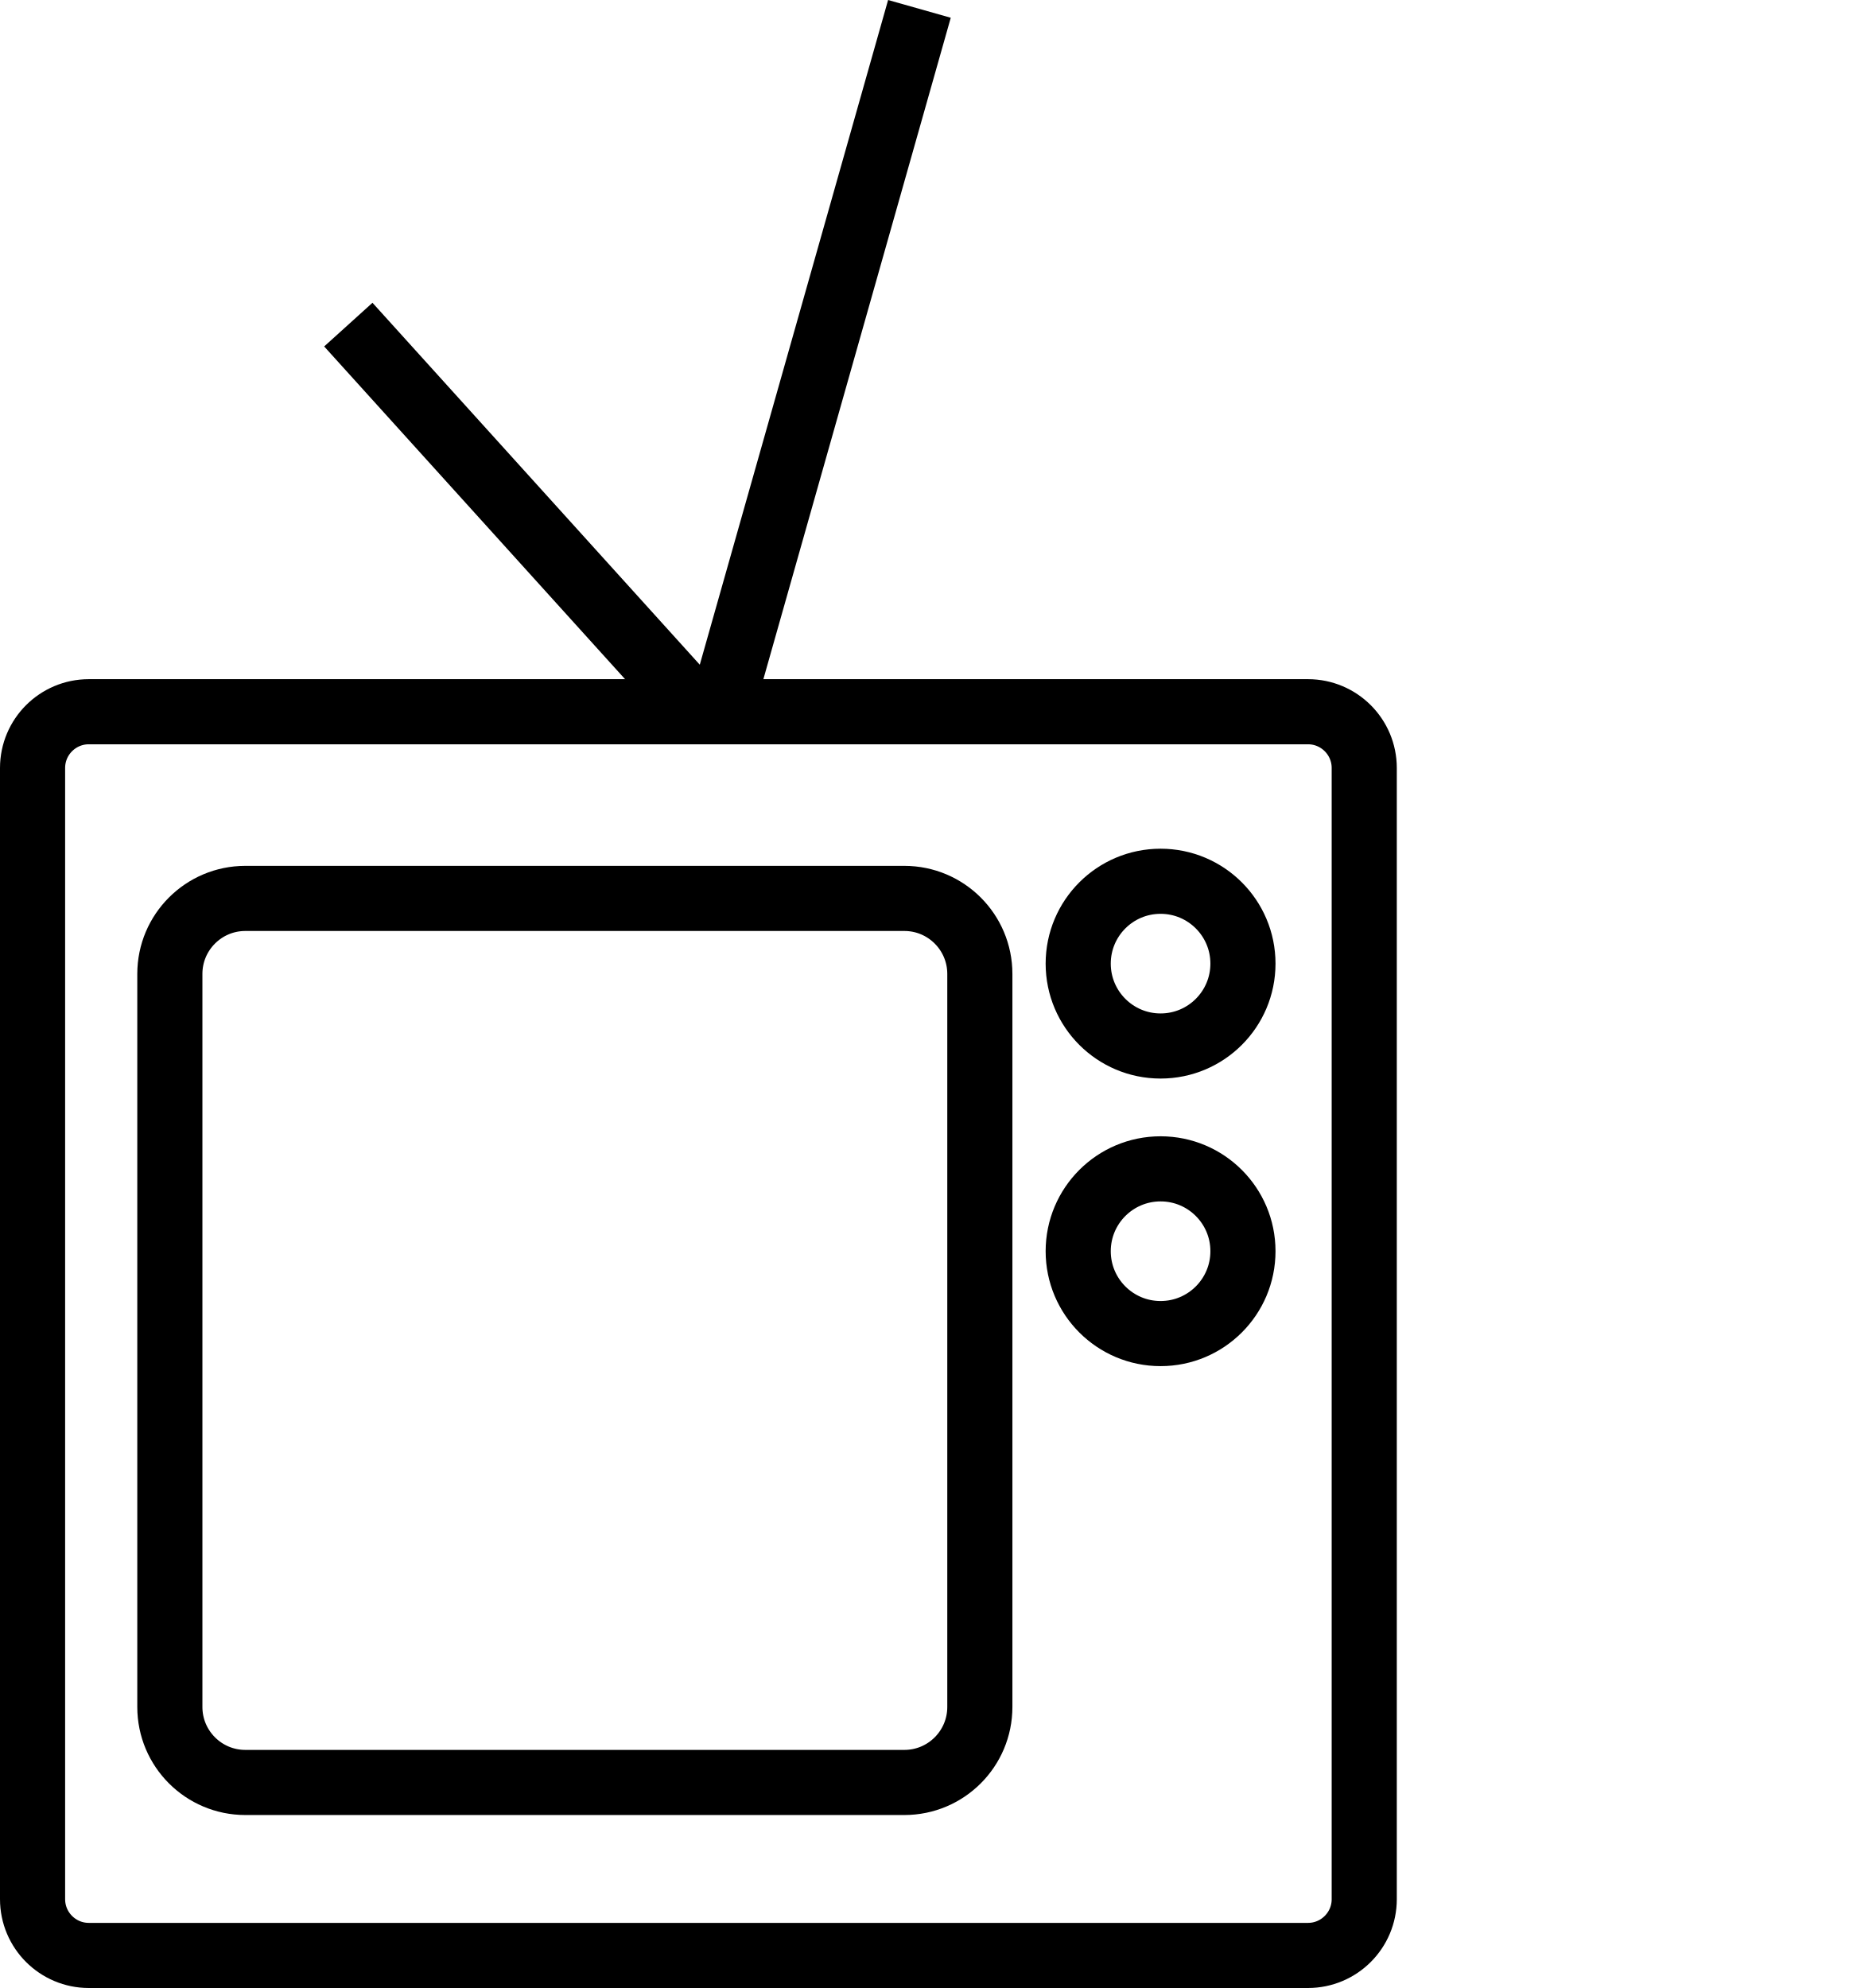
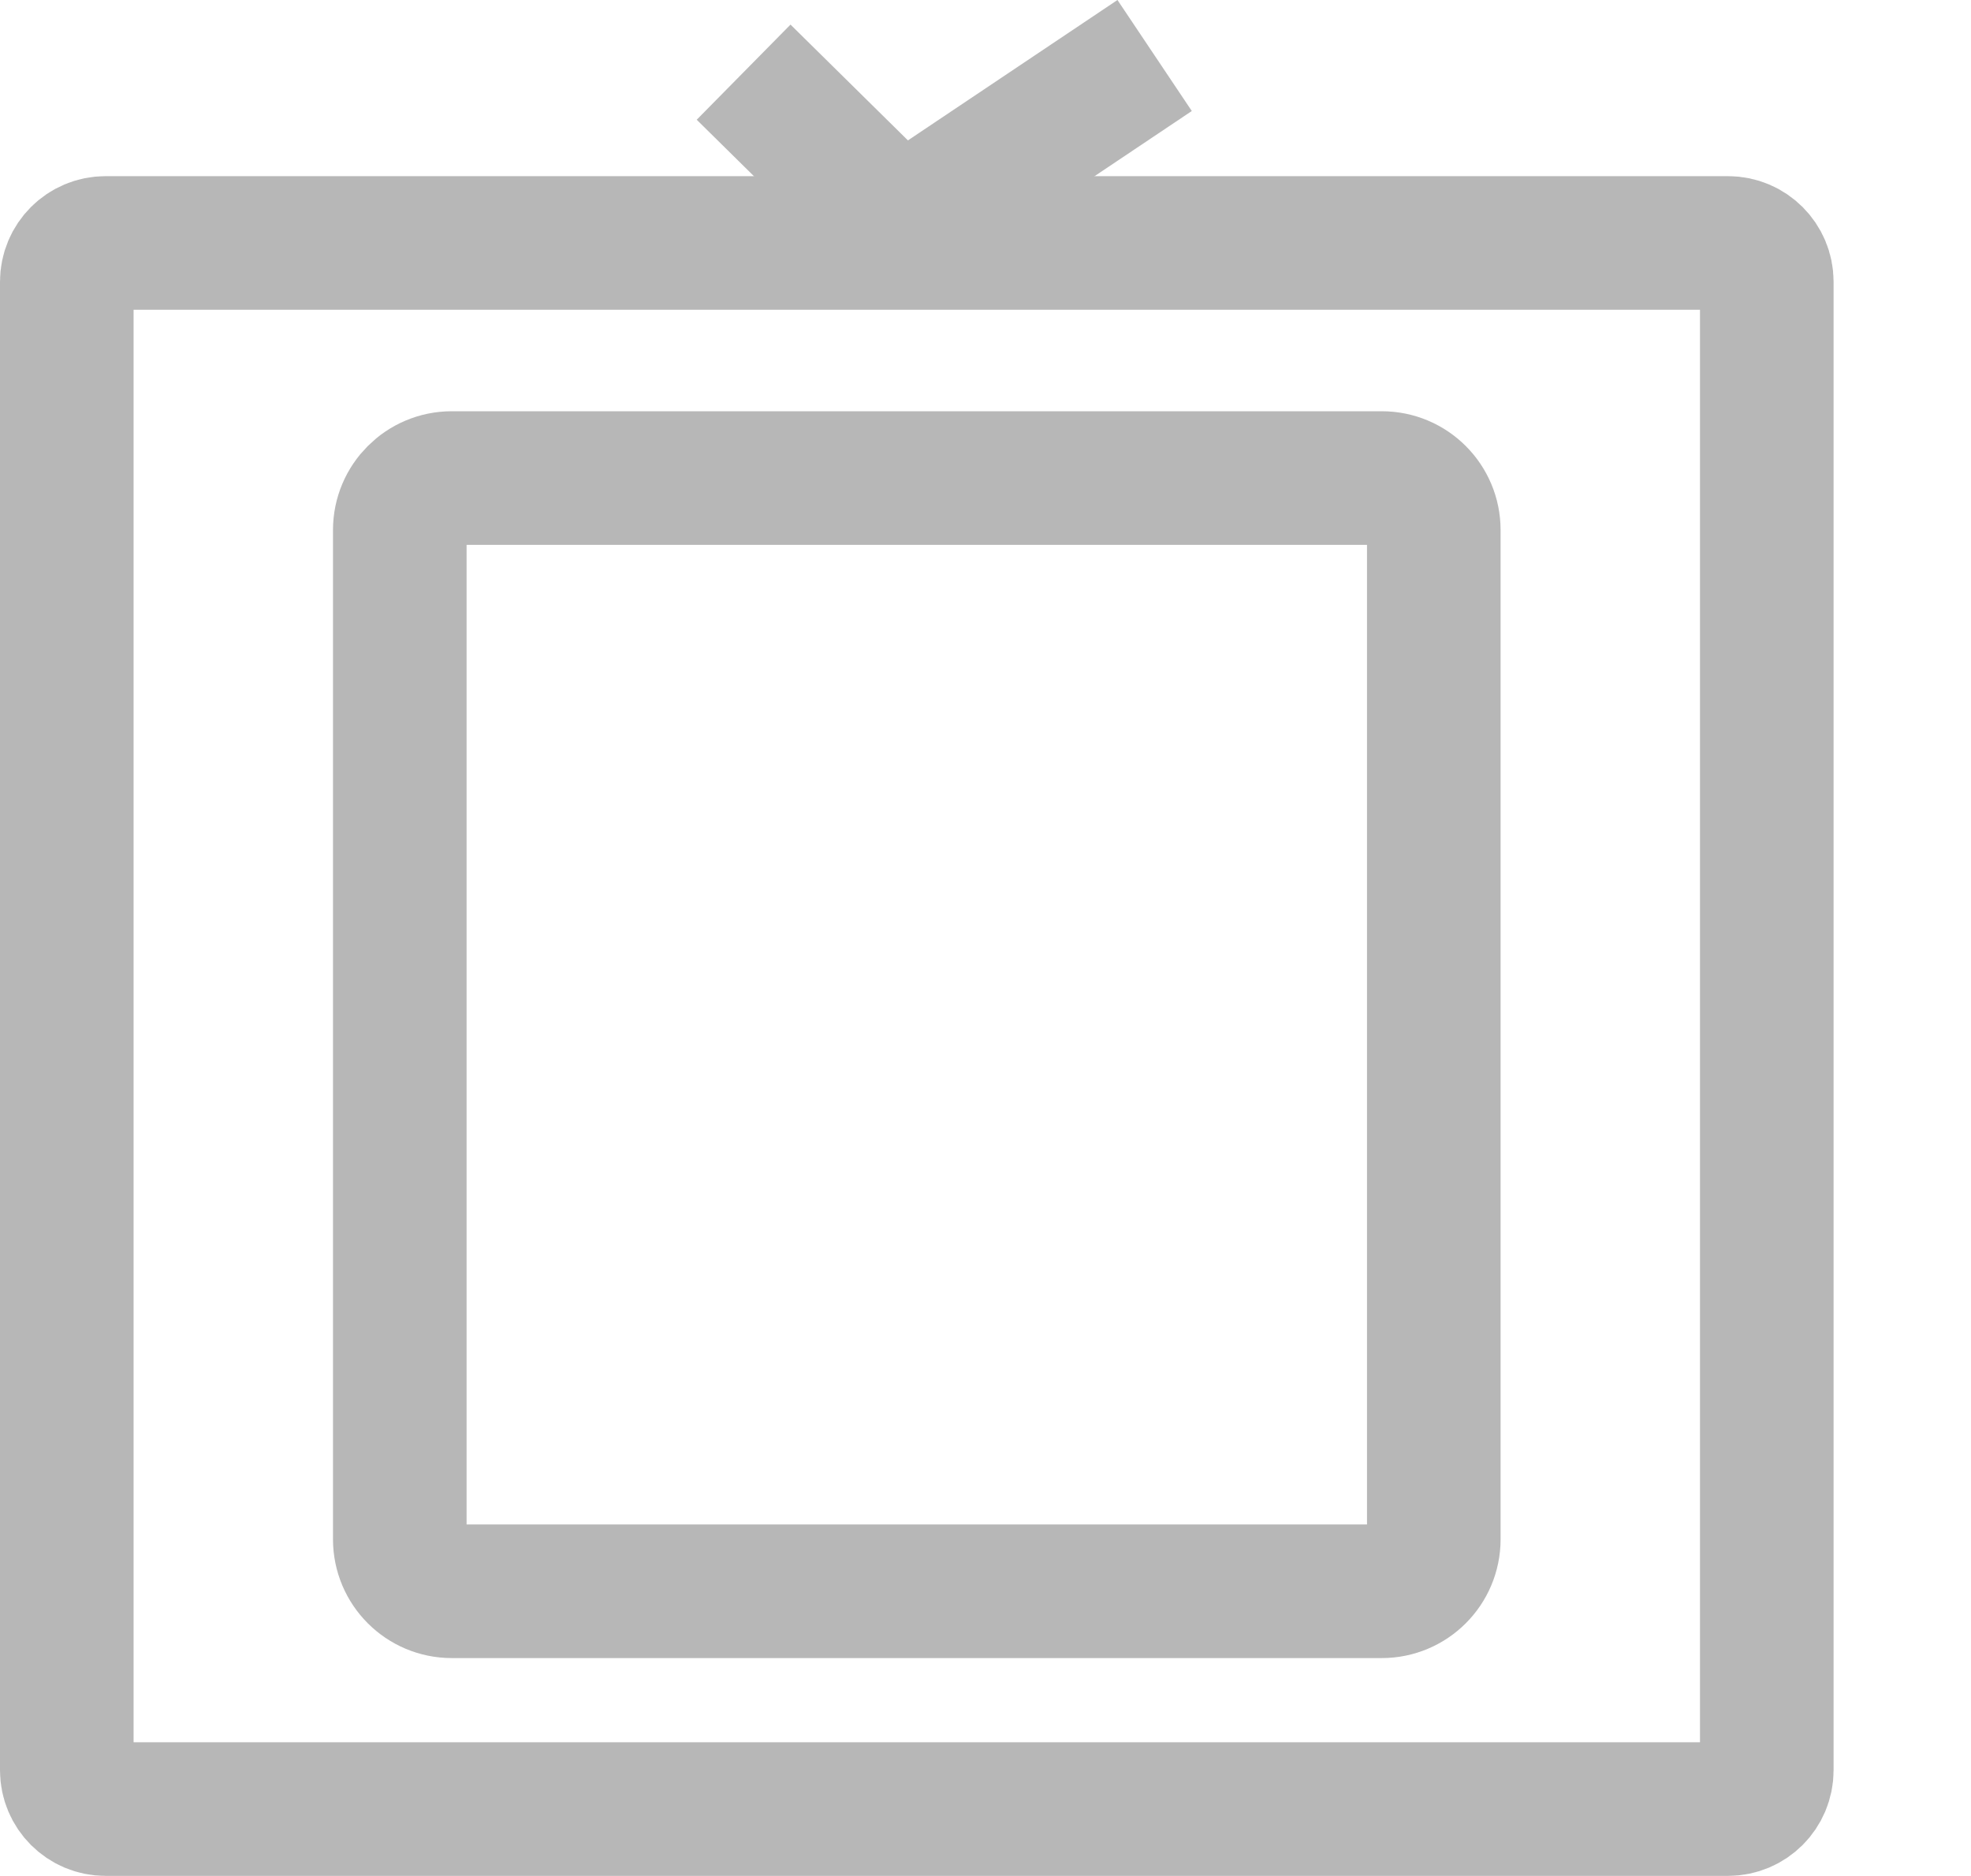
- <svg xmlns="http://www.w3.org/2000/svg" id="a" width="1334.03" height="1434.9" viewBox="0 0 1334.03 1434.9">
-   <rect x="23.5" y="513.71" width="961.1" height="897.69" rx="40.62" ry="40.62" fill="none" stroke="#000" stroke-miterlimit="10" stroke-width="47" />
-   <line x1="504.05" y1="513.71" x2="251.39" y2="234.3" fill="none" stroke="#000" stroke-miterlimit="10" stroke-width="47" />
-   <line x1="519.86" y1="513.71" x2="663.57" y2="6.41" fill="none" stroke="#000" stroke-miterlimit="10" stroke-width="47" />
-   <circle cx="837.61" cy="695.53" r="59.45" fill="none" stroke="#000" stroke-miterlimit="10" stroke-width="47" />
-   <circle cx="837.61" cy="903.1" r="59.45" fill="none" stroke="#000" stroke-miterlimit="10" stroke-width="47" />
-   <rect x="122.58" y="648.46" width="584.59" height="638.09" rx="54.5" ry="54.5" fill="none" stroke="#000" stroke-miterlimit="10" stroke-width="47" />
+ <svg xmlns="http://www.w3.org/2000/svg" id="a" width="2065.6" height="1965.5" viewBox="0 0 2065.6 1965.5">
+   <rect x="70" y="254.57" width="1781.58" height="1640.93" rx="40.62" ry="40.62" fill="none" stroke="#b7b7b7" stroke-miterlimit="10" stroke-width="140" />
+   <line x1="960.79" y1="254.57" x2="779.3" y2="75.61" fill="none" stroke="#b7b7b7" stroke-miterlimit="10" stroke-width="140" />
+   <line x1="941.16" y1="238.28" x2="1210.05" y2="58.16" fill="none" stroke="#b7b7b7" stroke-miterlimit="10" stroke-width="140" />
+   <rect x="418.97" y="500.89" width="1083.64" height="1166.4" rx="54.5" ry="54.5" fill="none" stroke="#b7b7b7" stroke-miterlimit="10" stroke-width="140" />
</svg>
